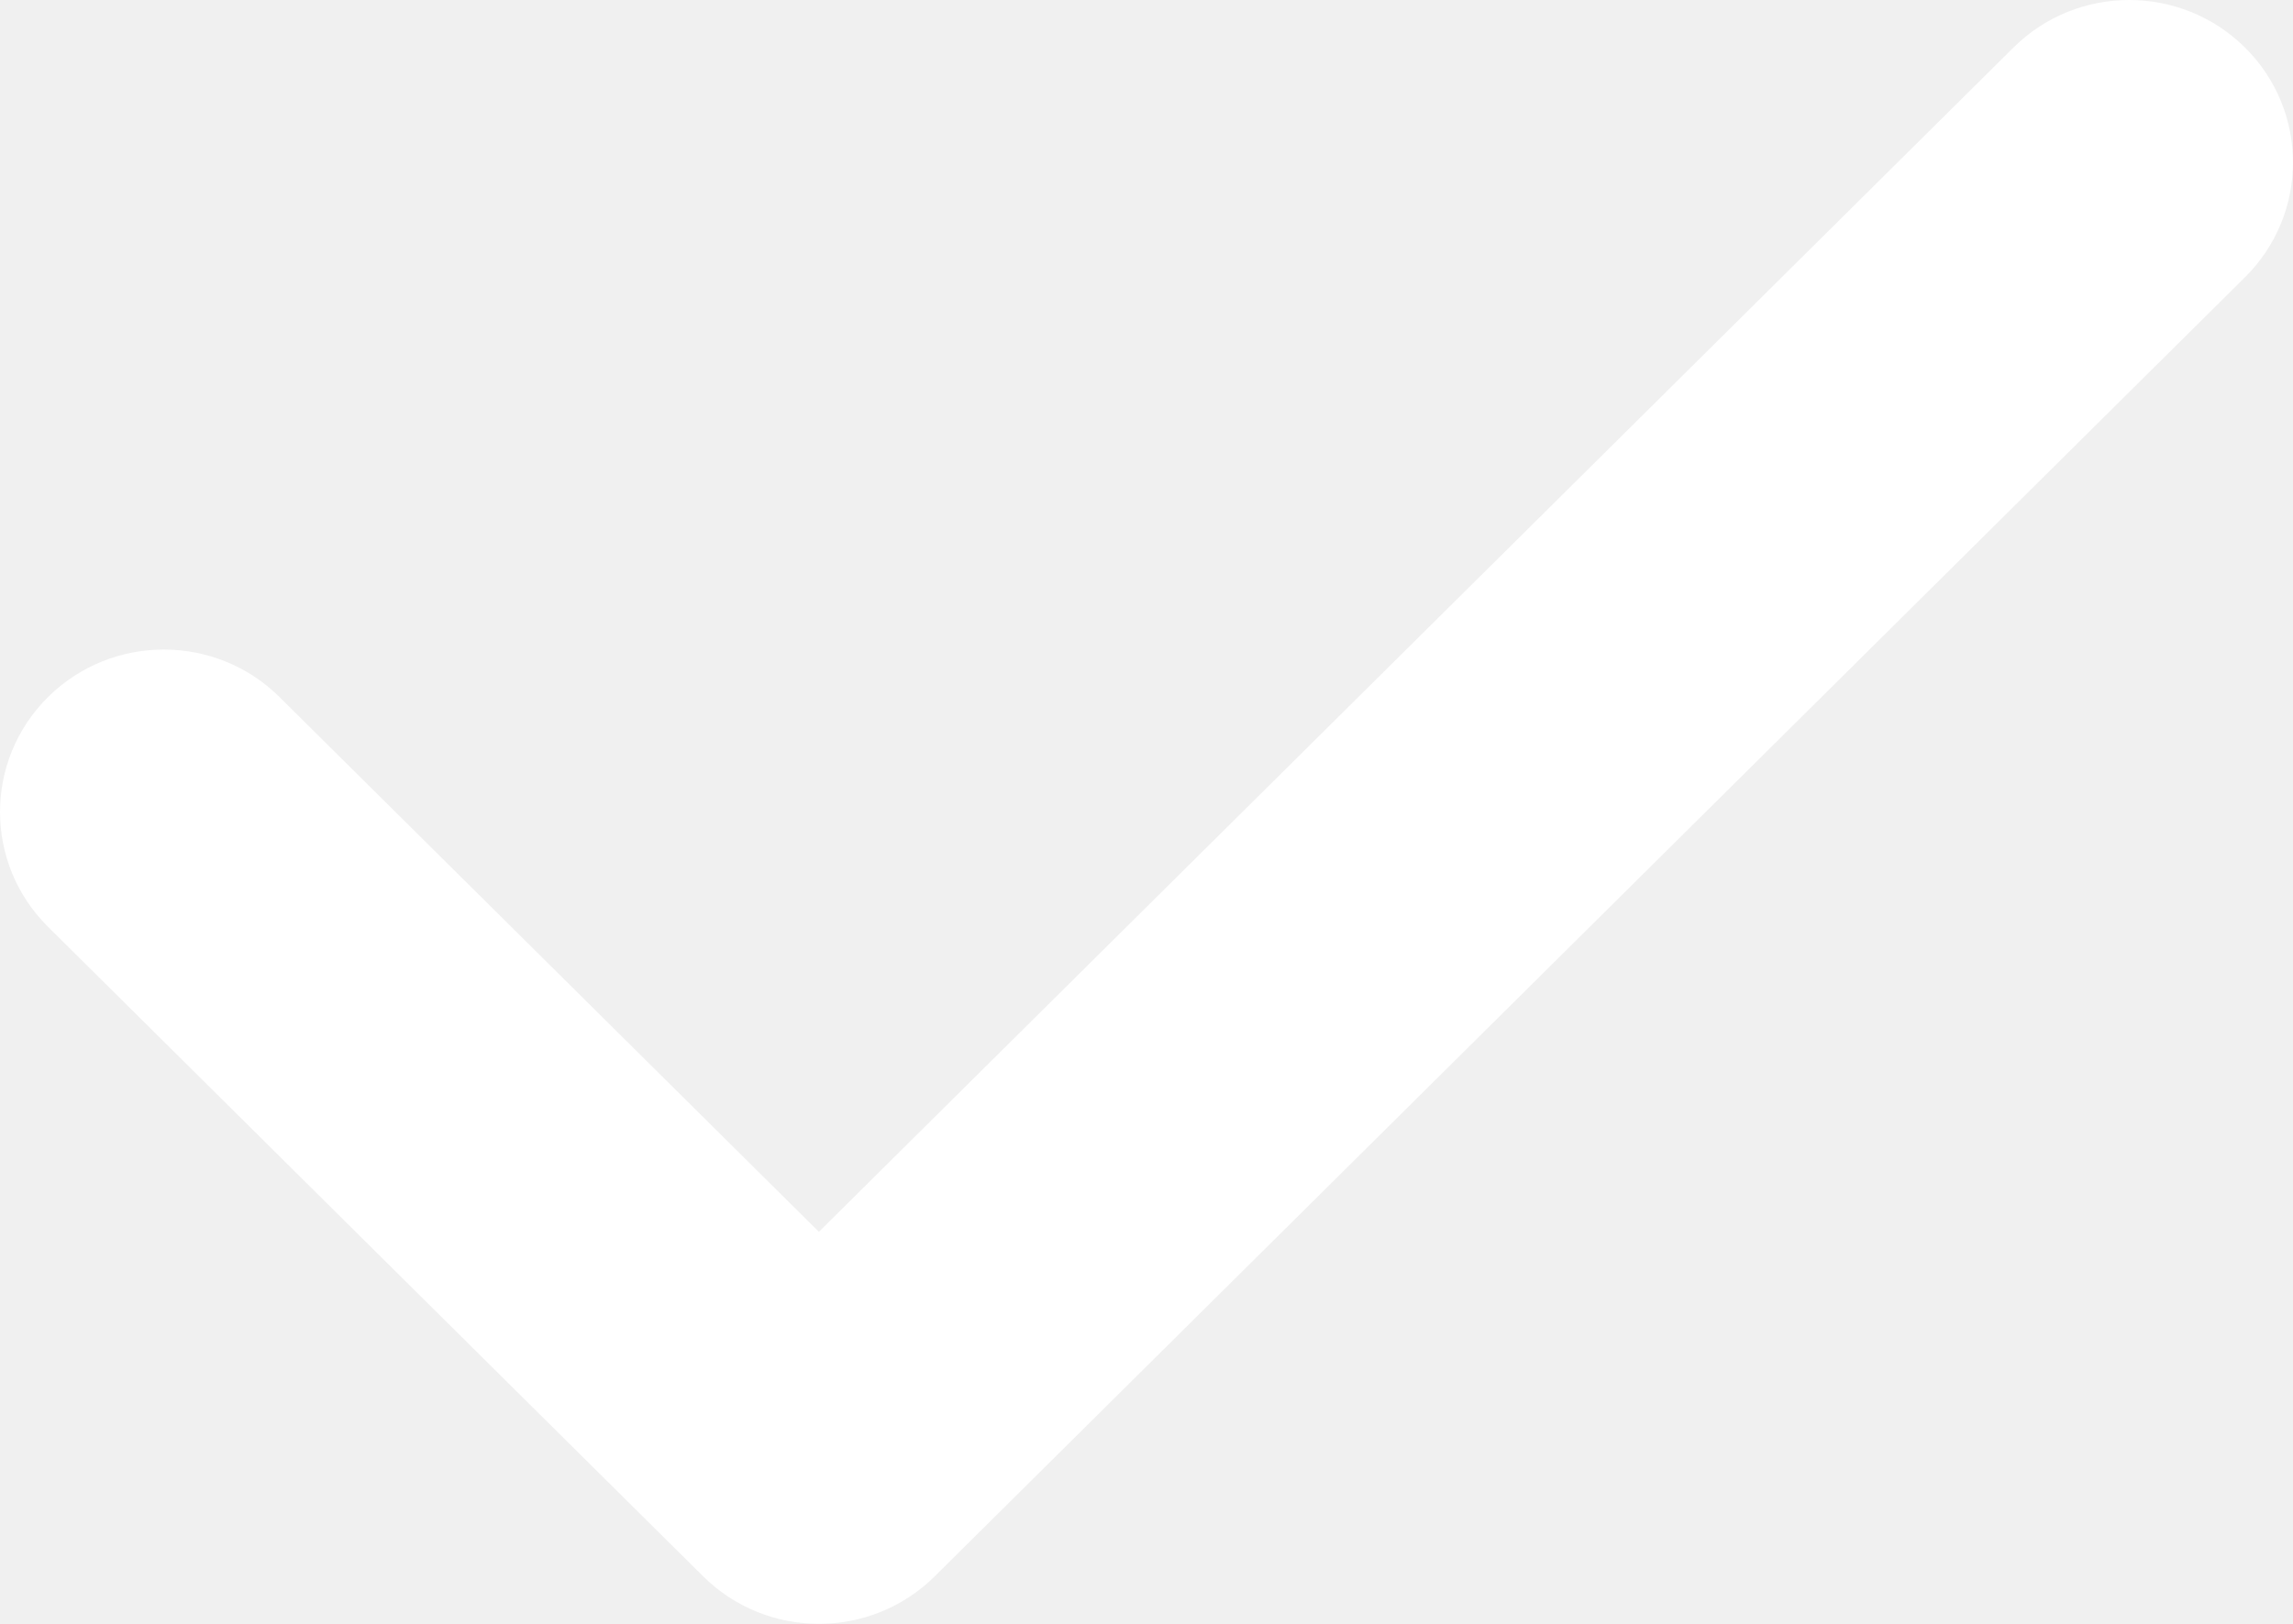
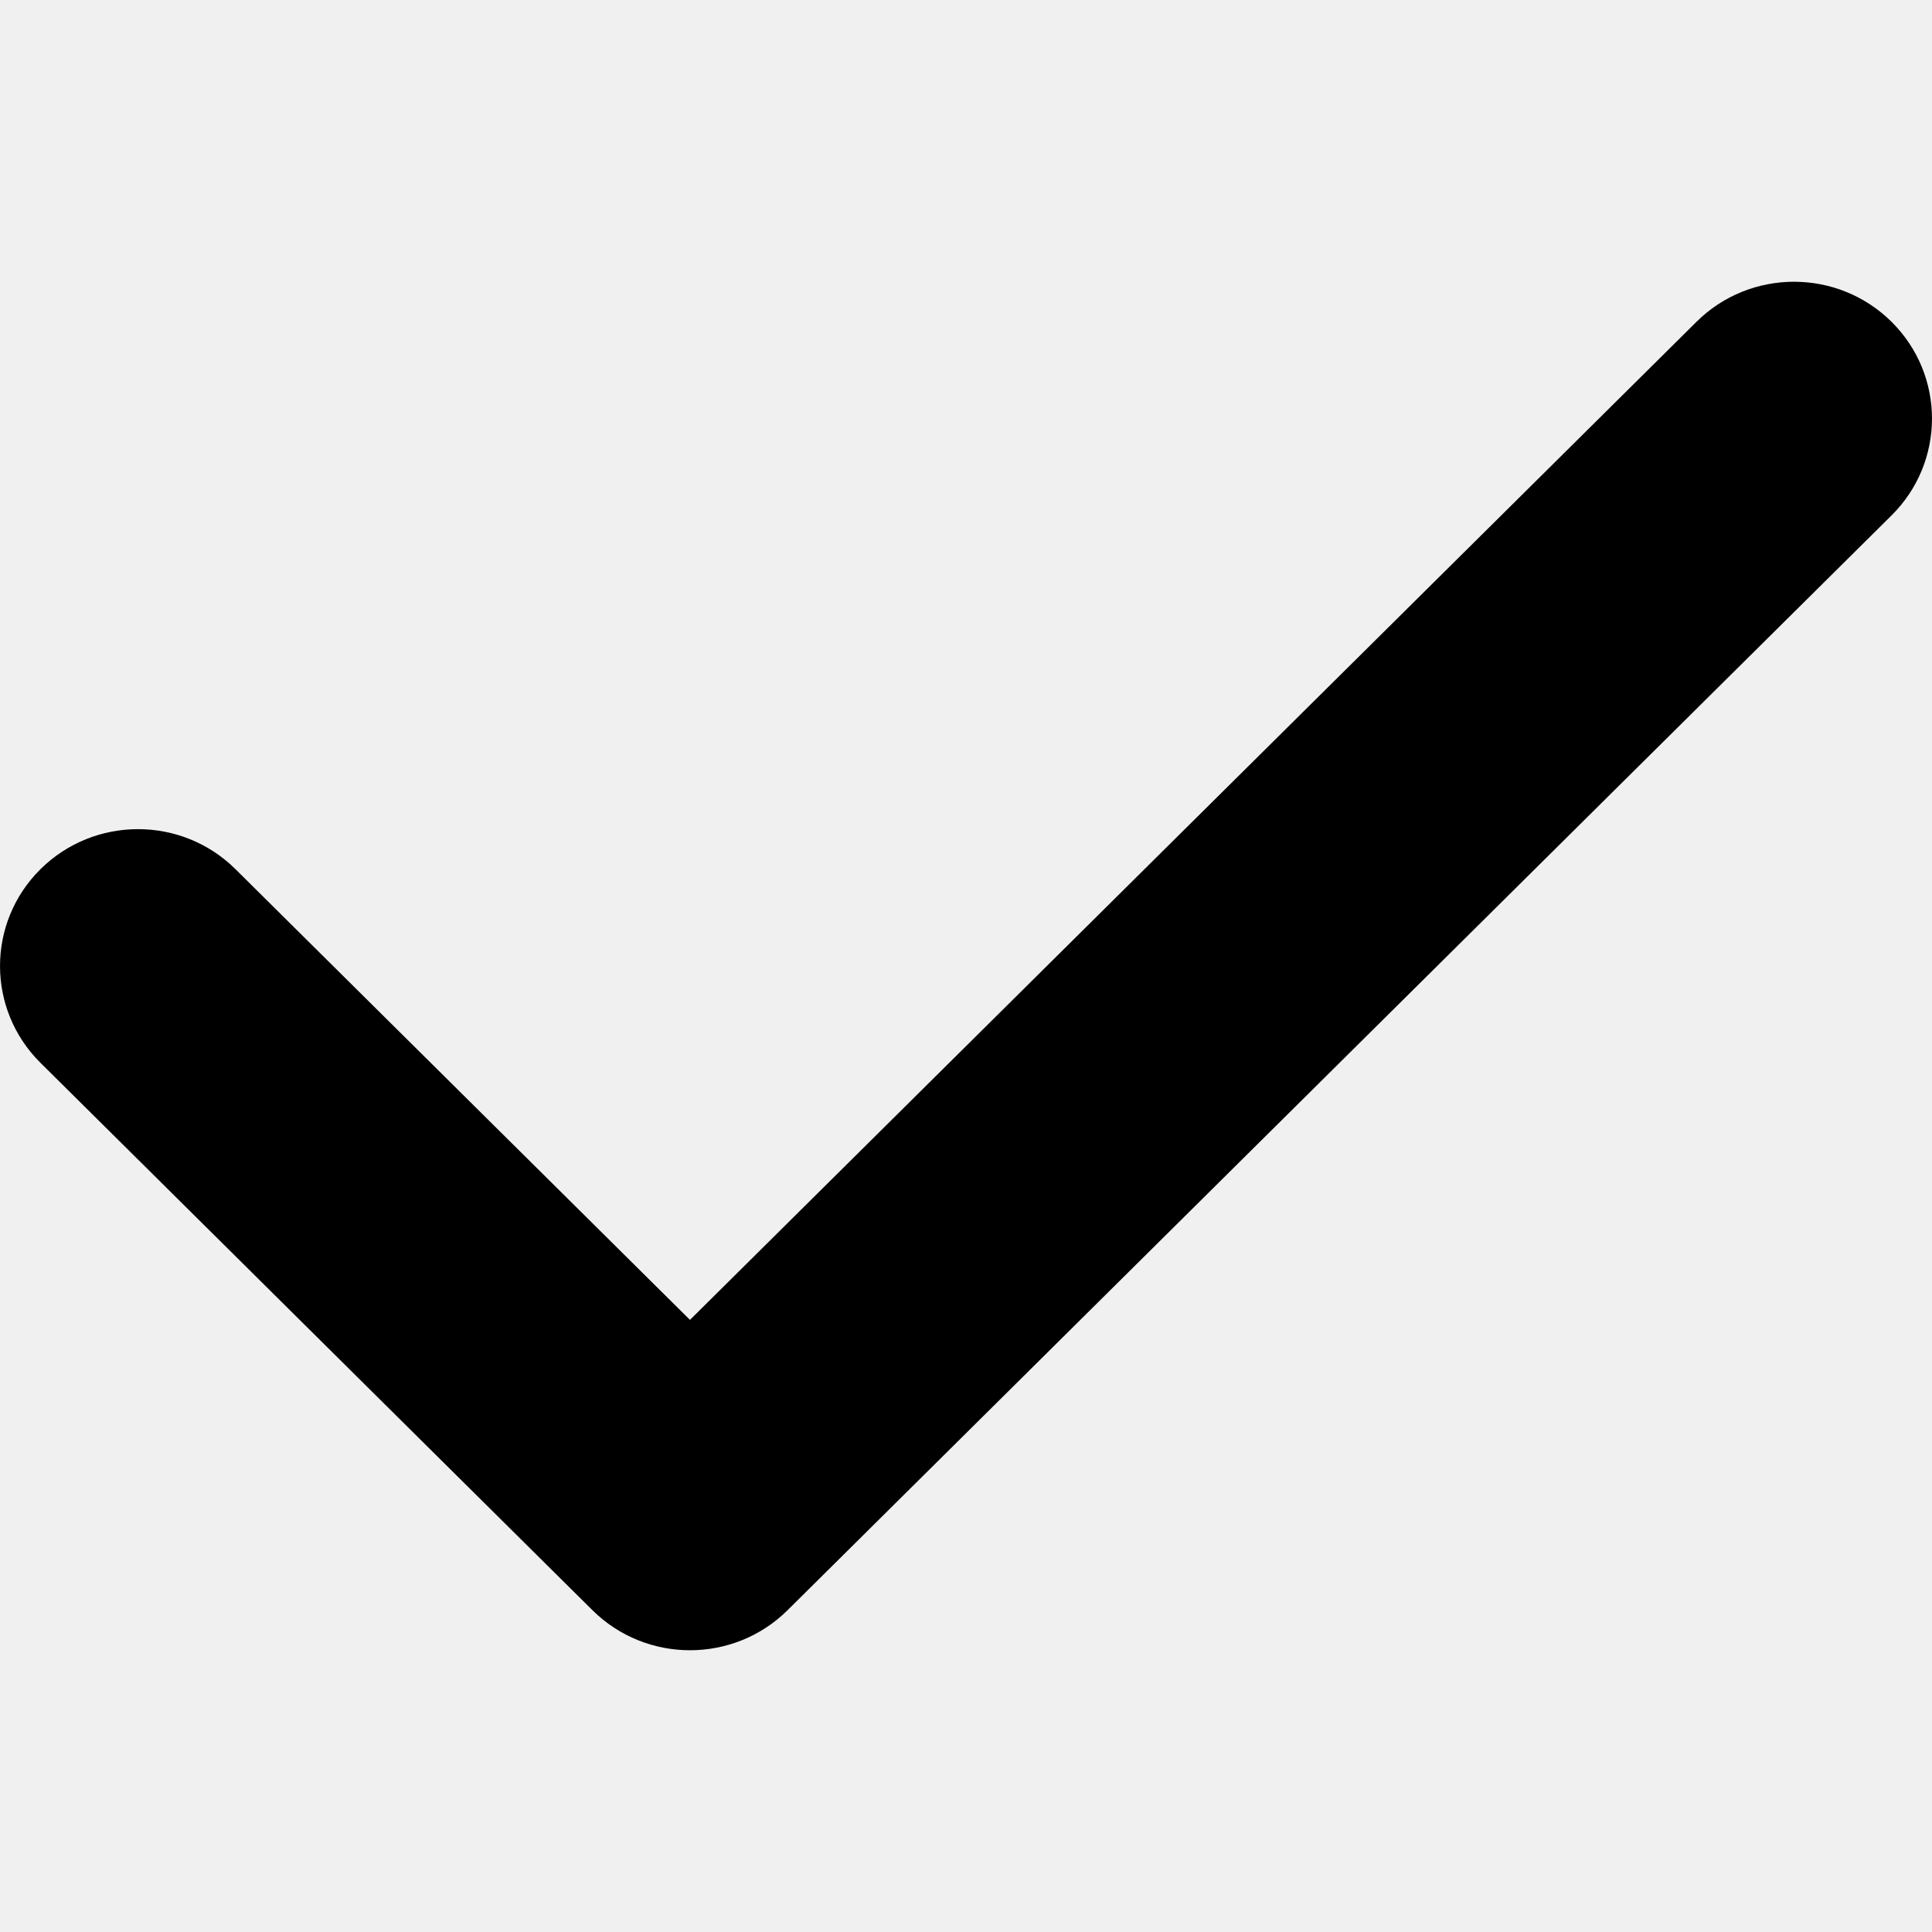
- <svg xmlns="http://www.w3.org/2000/svg" xmlns:xlink="http://www.w3.org/1999/xlink" width="24px" height="17px" viewBox="0 0 24 17" version="1.1">
-   <defs>
-     <path d="M2.926,7.298 C2.257,6.634 1.172,6.634 0.502,7.298 C-0.167,7.962 -0.167,9.038 0.502,9.702 L7.359,16.502 C8.029,17.166 9.114,17.166 9.784,16.502 L23.498,2.902 C24.167,2.238 24.167,1.162 23.498,0.498 C22.828,-0.166 21.743,-0.166 21.074,0.498 L8.571,12.896 L2.926,7.298 Z" id="path-1" />
-   </defs>
-   <g id="Page-1" stroke="none" stroke-width="1" fill="none" fill-rule="evenodd">
-     <mask id="mask-2" fill="white">
-       <use xlink:href="#path-1" />
-     </mask>
-     <use id="path" fill="#FFFFFF" fill-rule="nonzero" xlink:href="#path-1" />
-   </g>
+ <svg xmlns="http://www.w3.org/2000/svg" width="24px" height="24px" viewBox="0 0 24 24" version="1.1">
+   <path d="M2.926,10.798 C2.257,10.134 1.172,10.134 0.502,10.798 C-0.167,11.462 -0.167,12.538 0.502,13.202 L7.359,20.002 C8.029,20.666 9.114,20.666 9.784,20.002 L23.498,6.402 C24.167,5.738 24.167,4.662 23.498,3.998 C22.828,3.334 21.743,3.334 21.074,3.998 L8.571,16.396 L2.926,10.798 Z" fill="currentColor" />
</svg>
